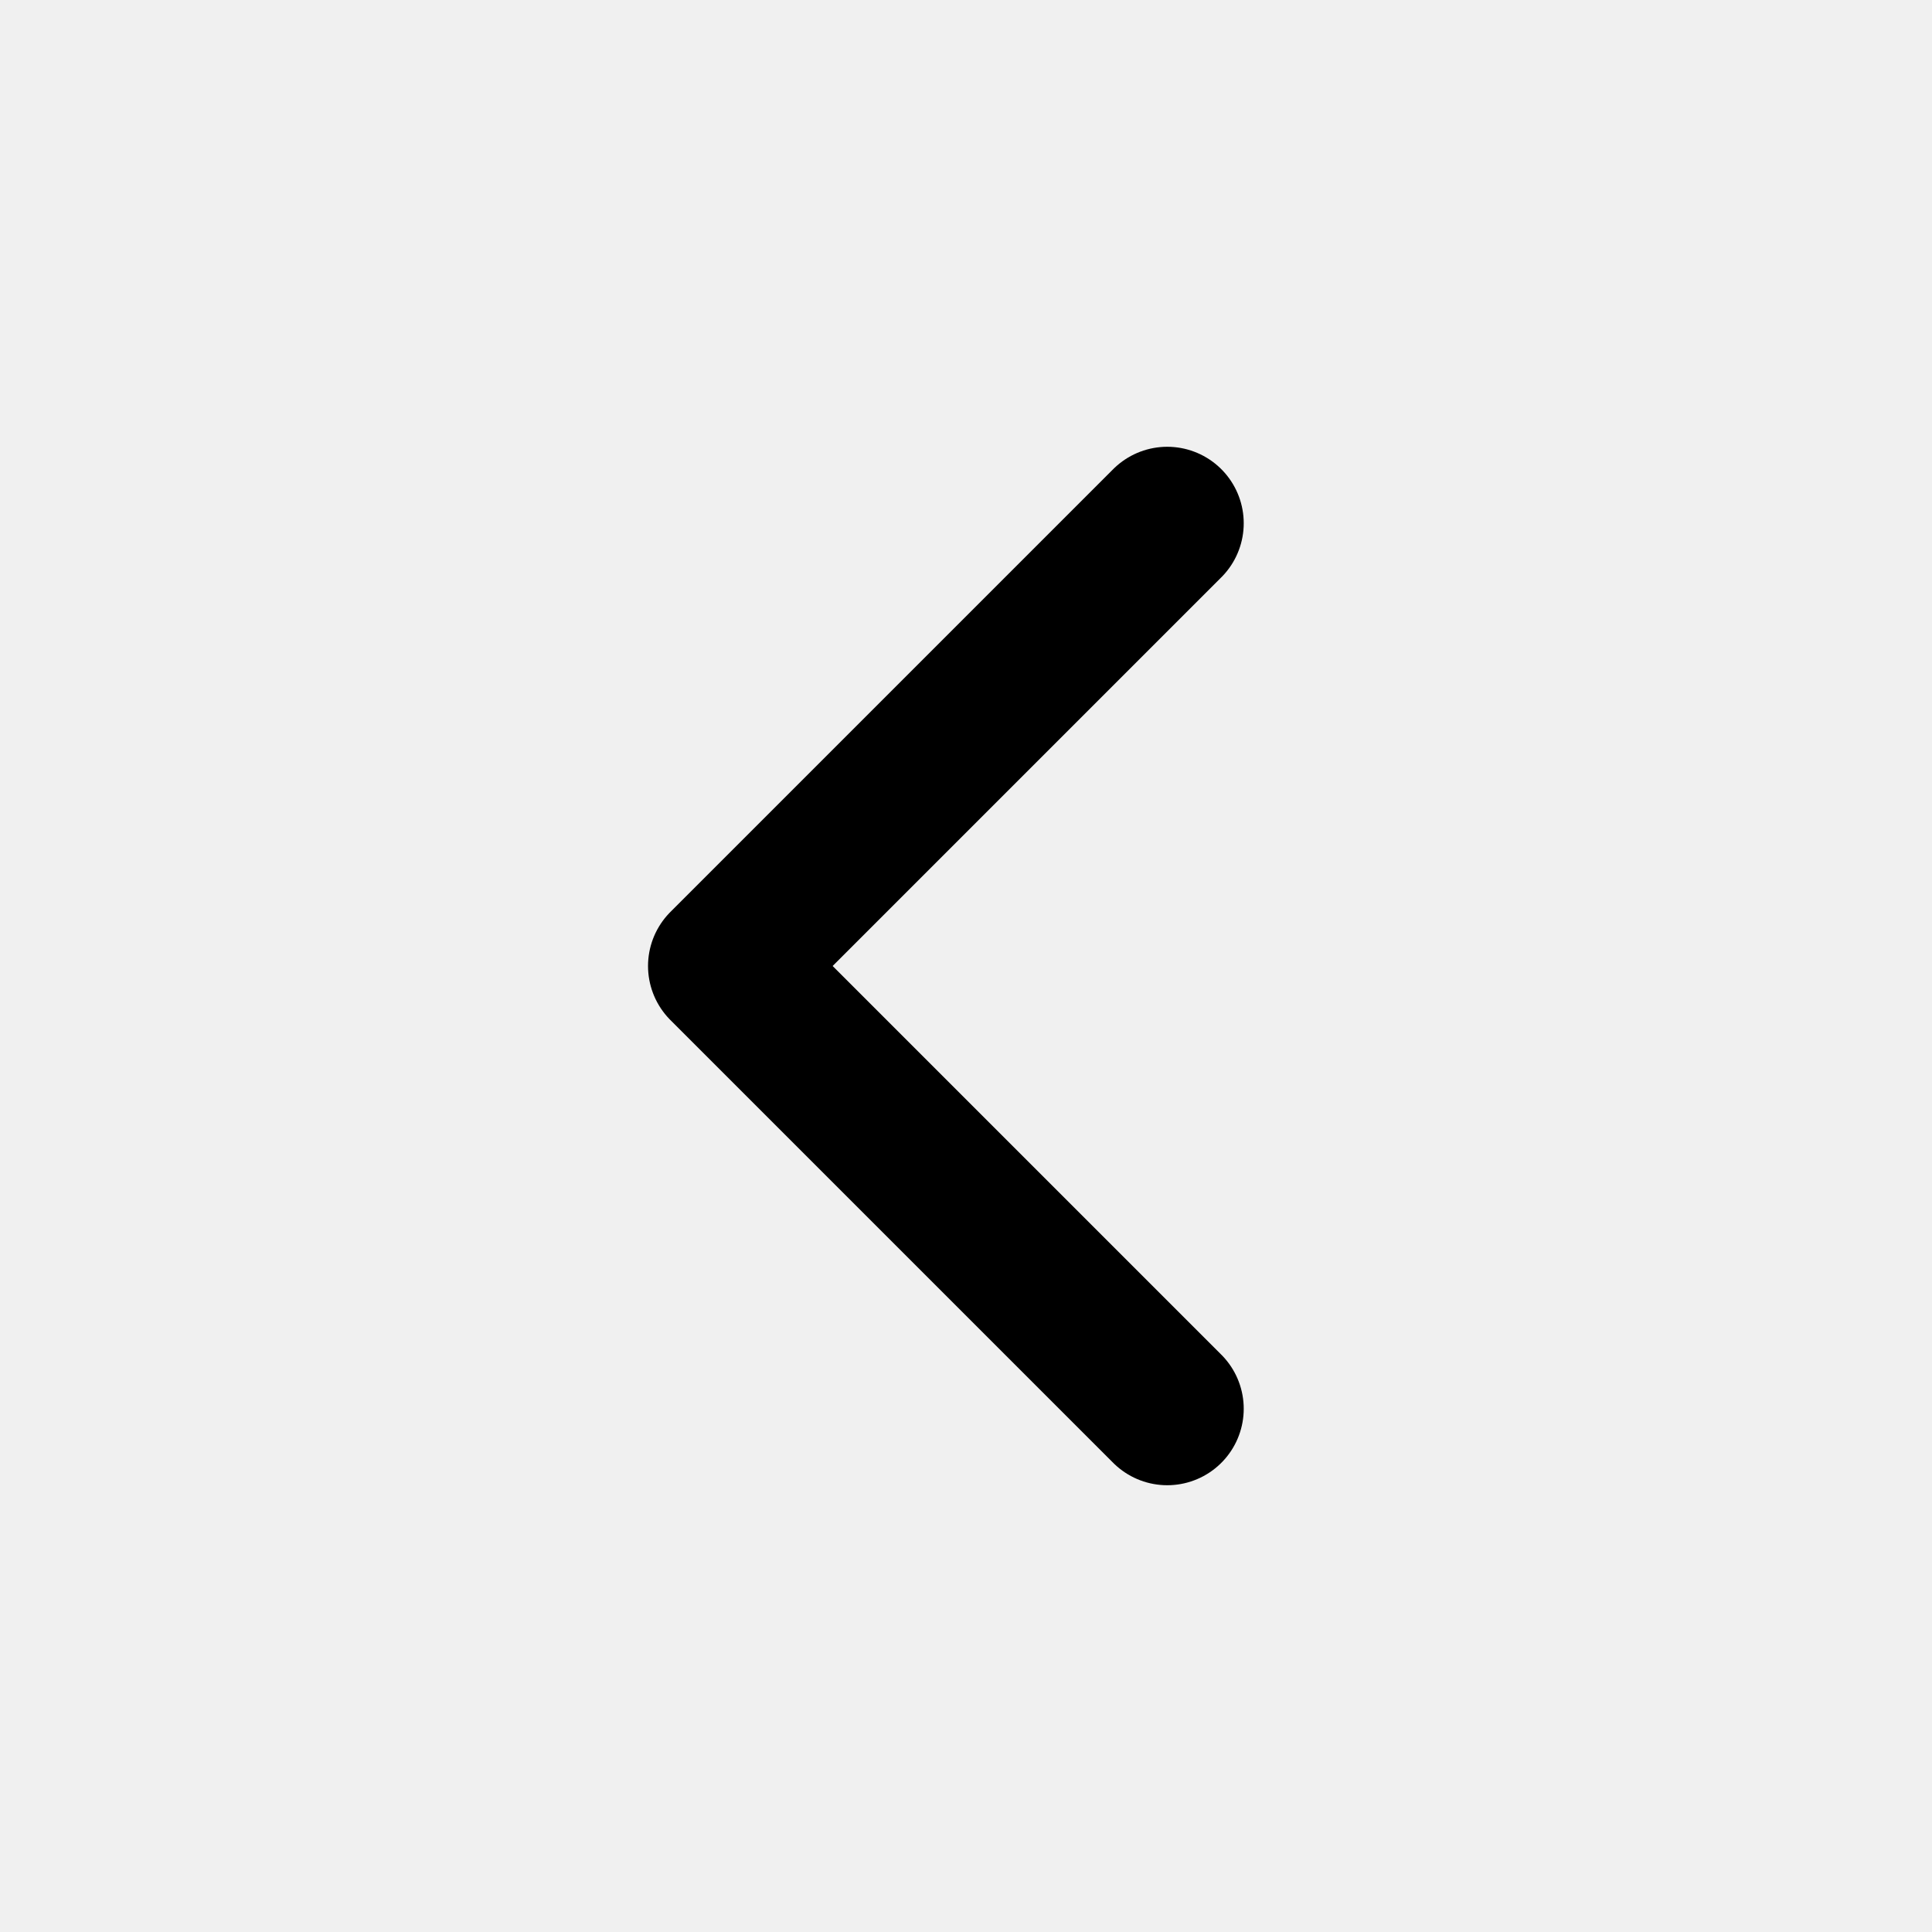
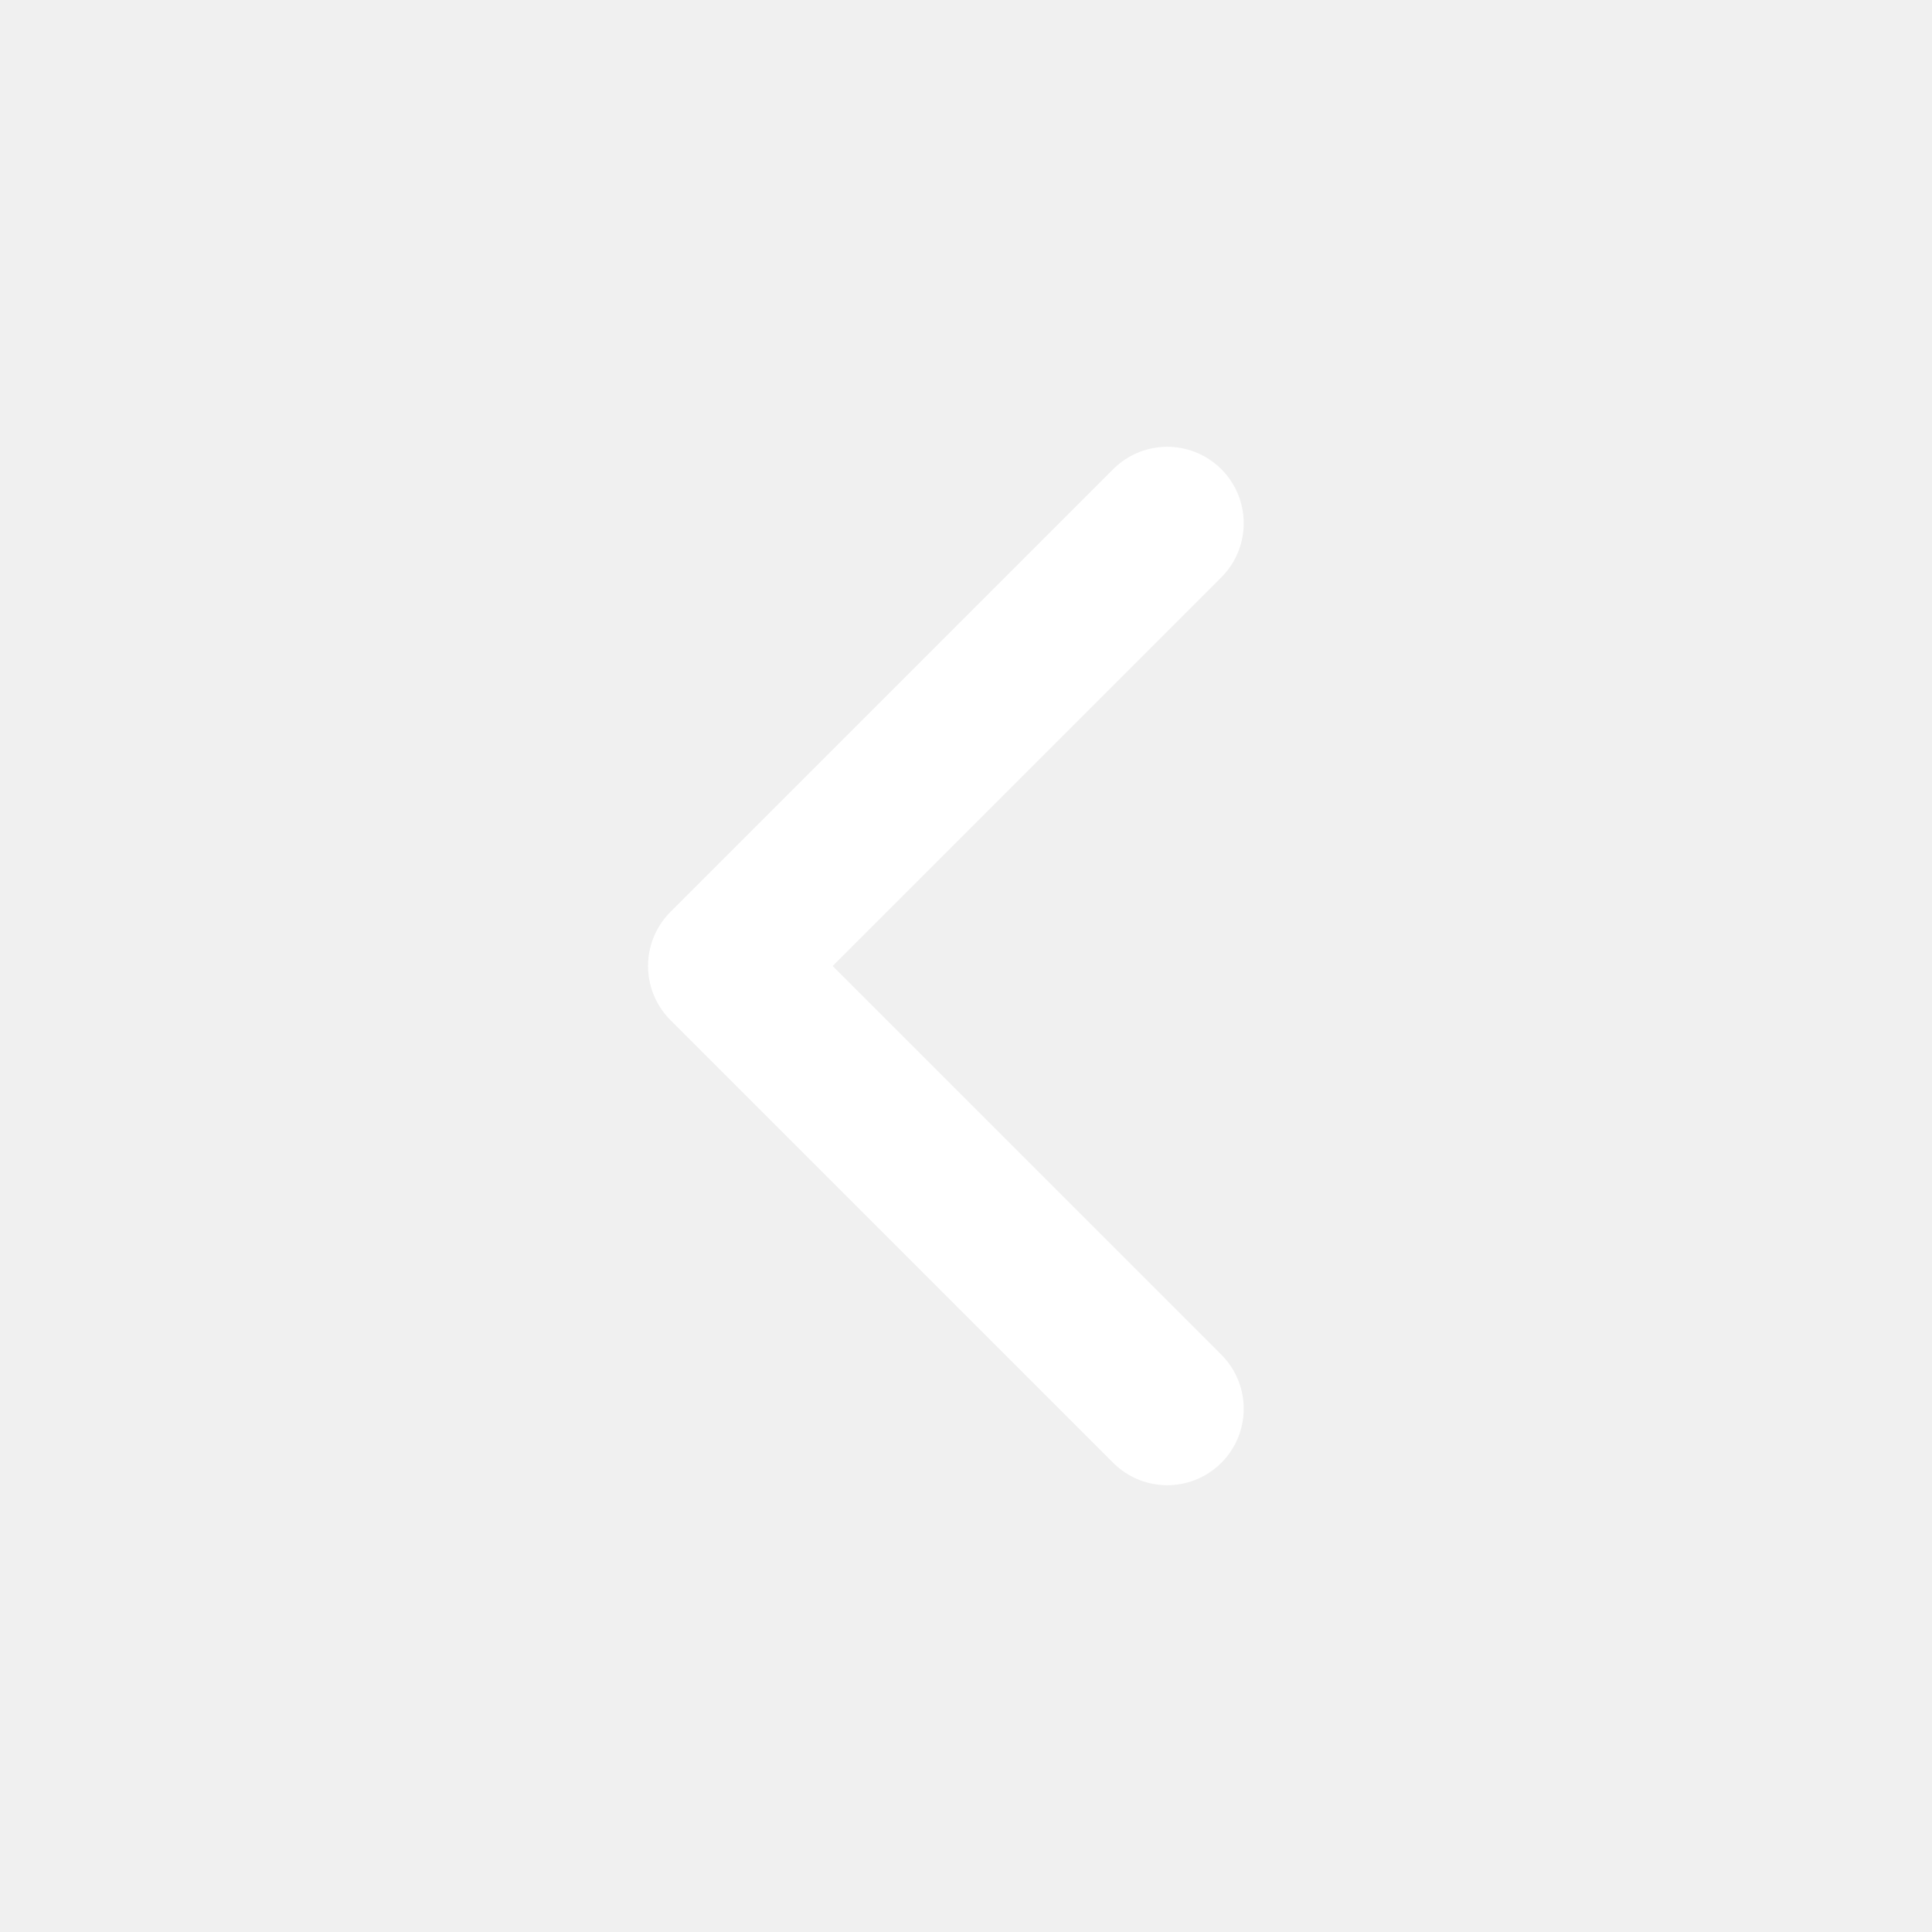
- <svg xmlns="http://www.w3.org/2000/svg" width="24" height="24" viewBox="0 0 24 24" fill="none" stroke="currentColor" stroke-width="1.9" stroke-linecap="round" stroke-linejoin="round">
+ <svg xmlns="http://www.w3.org/2000/svg" width="24" height="24" viewBox="0 0 24 24" fill="none" stroke="white" stroke-width="1.9" stroke-linecap="round" stroke-linejoin="round">
  <path d="M14.5 6.5 9 12l5.5 5.5" />
</svg>
